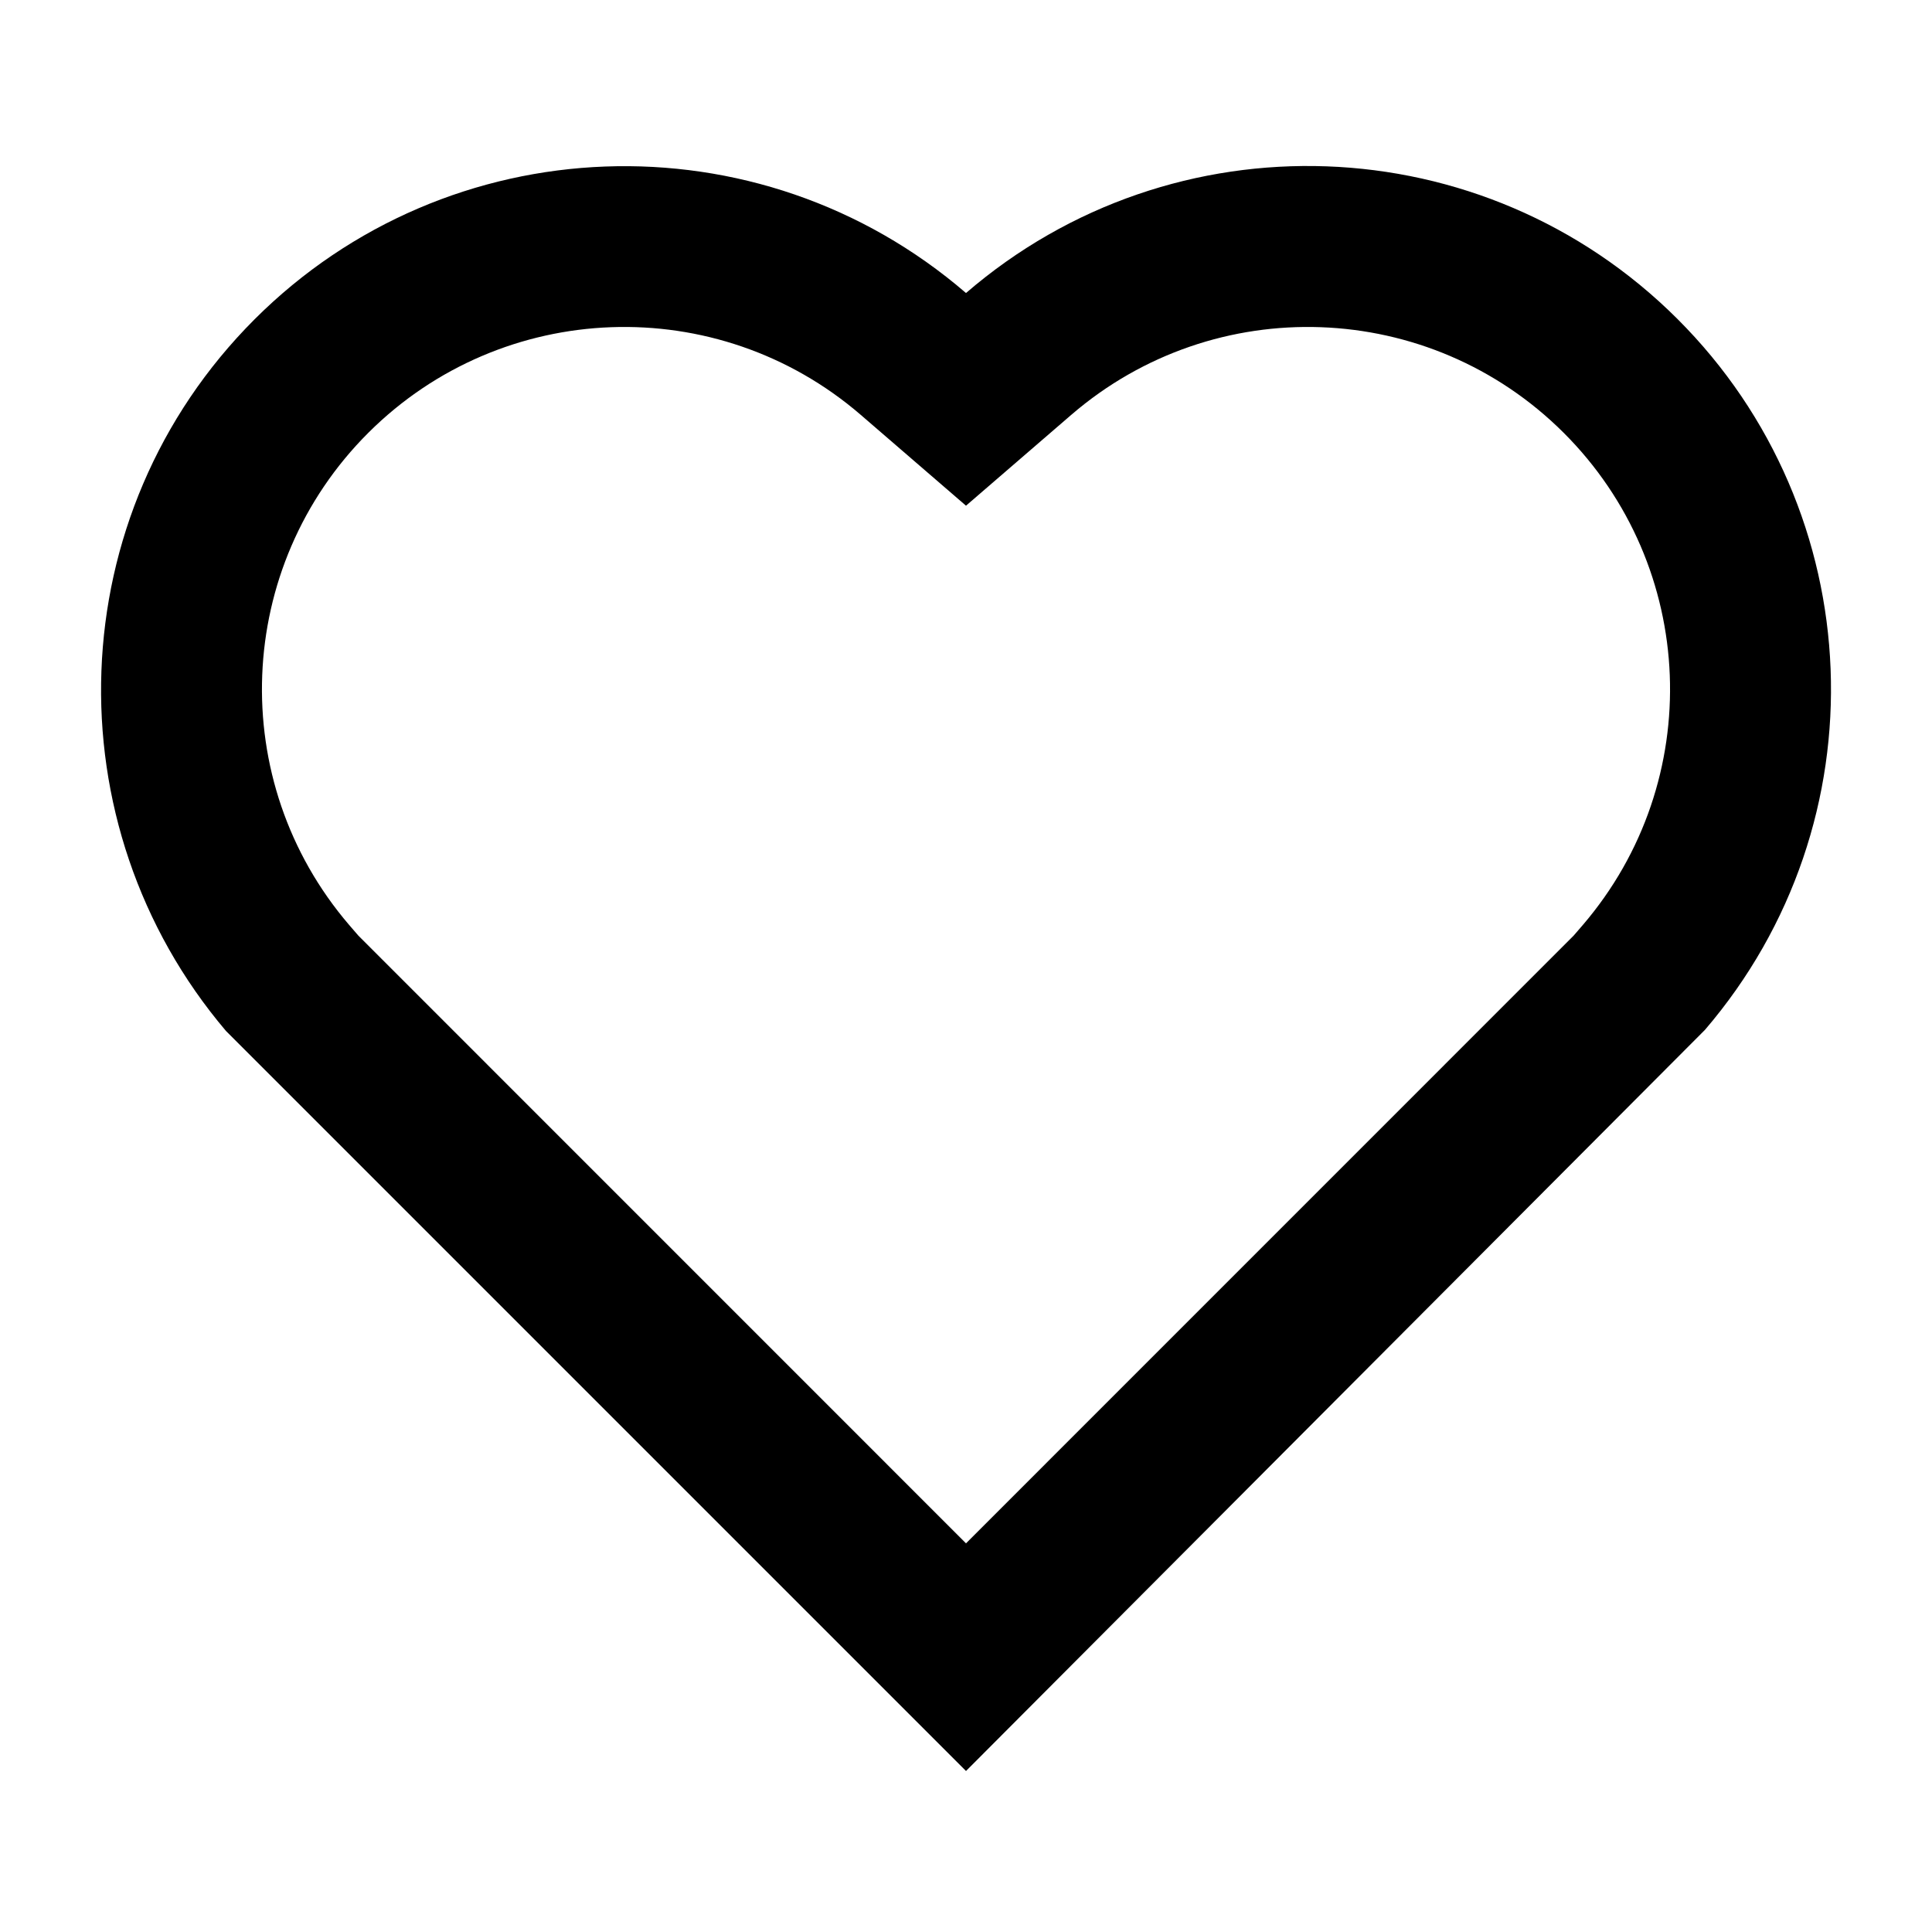
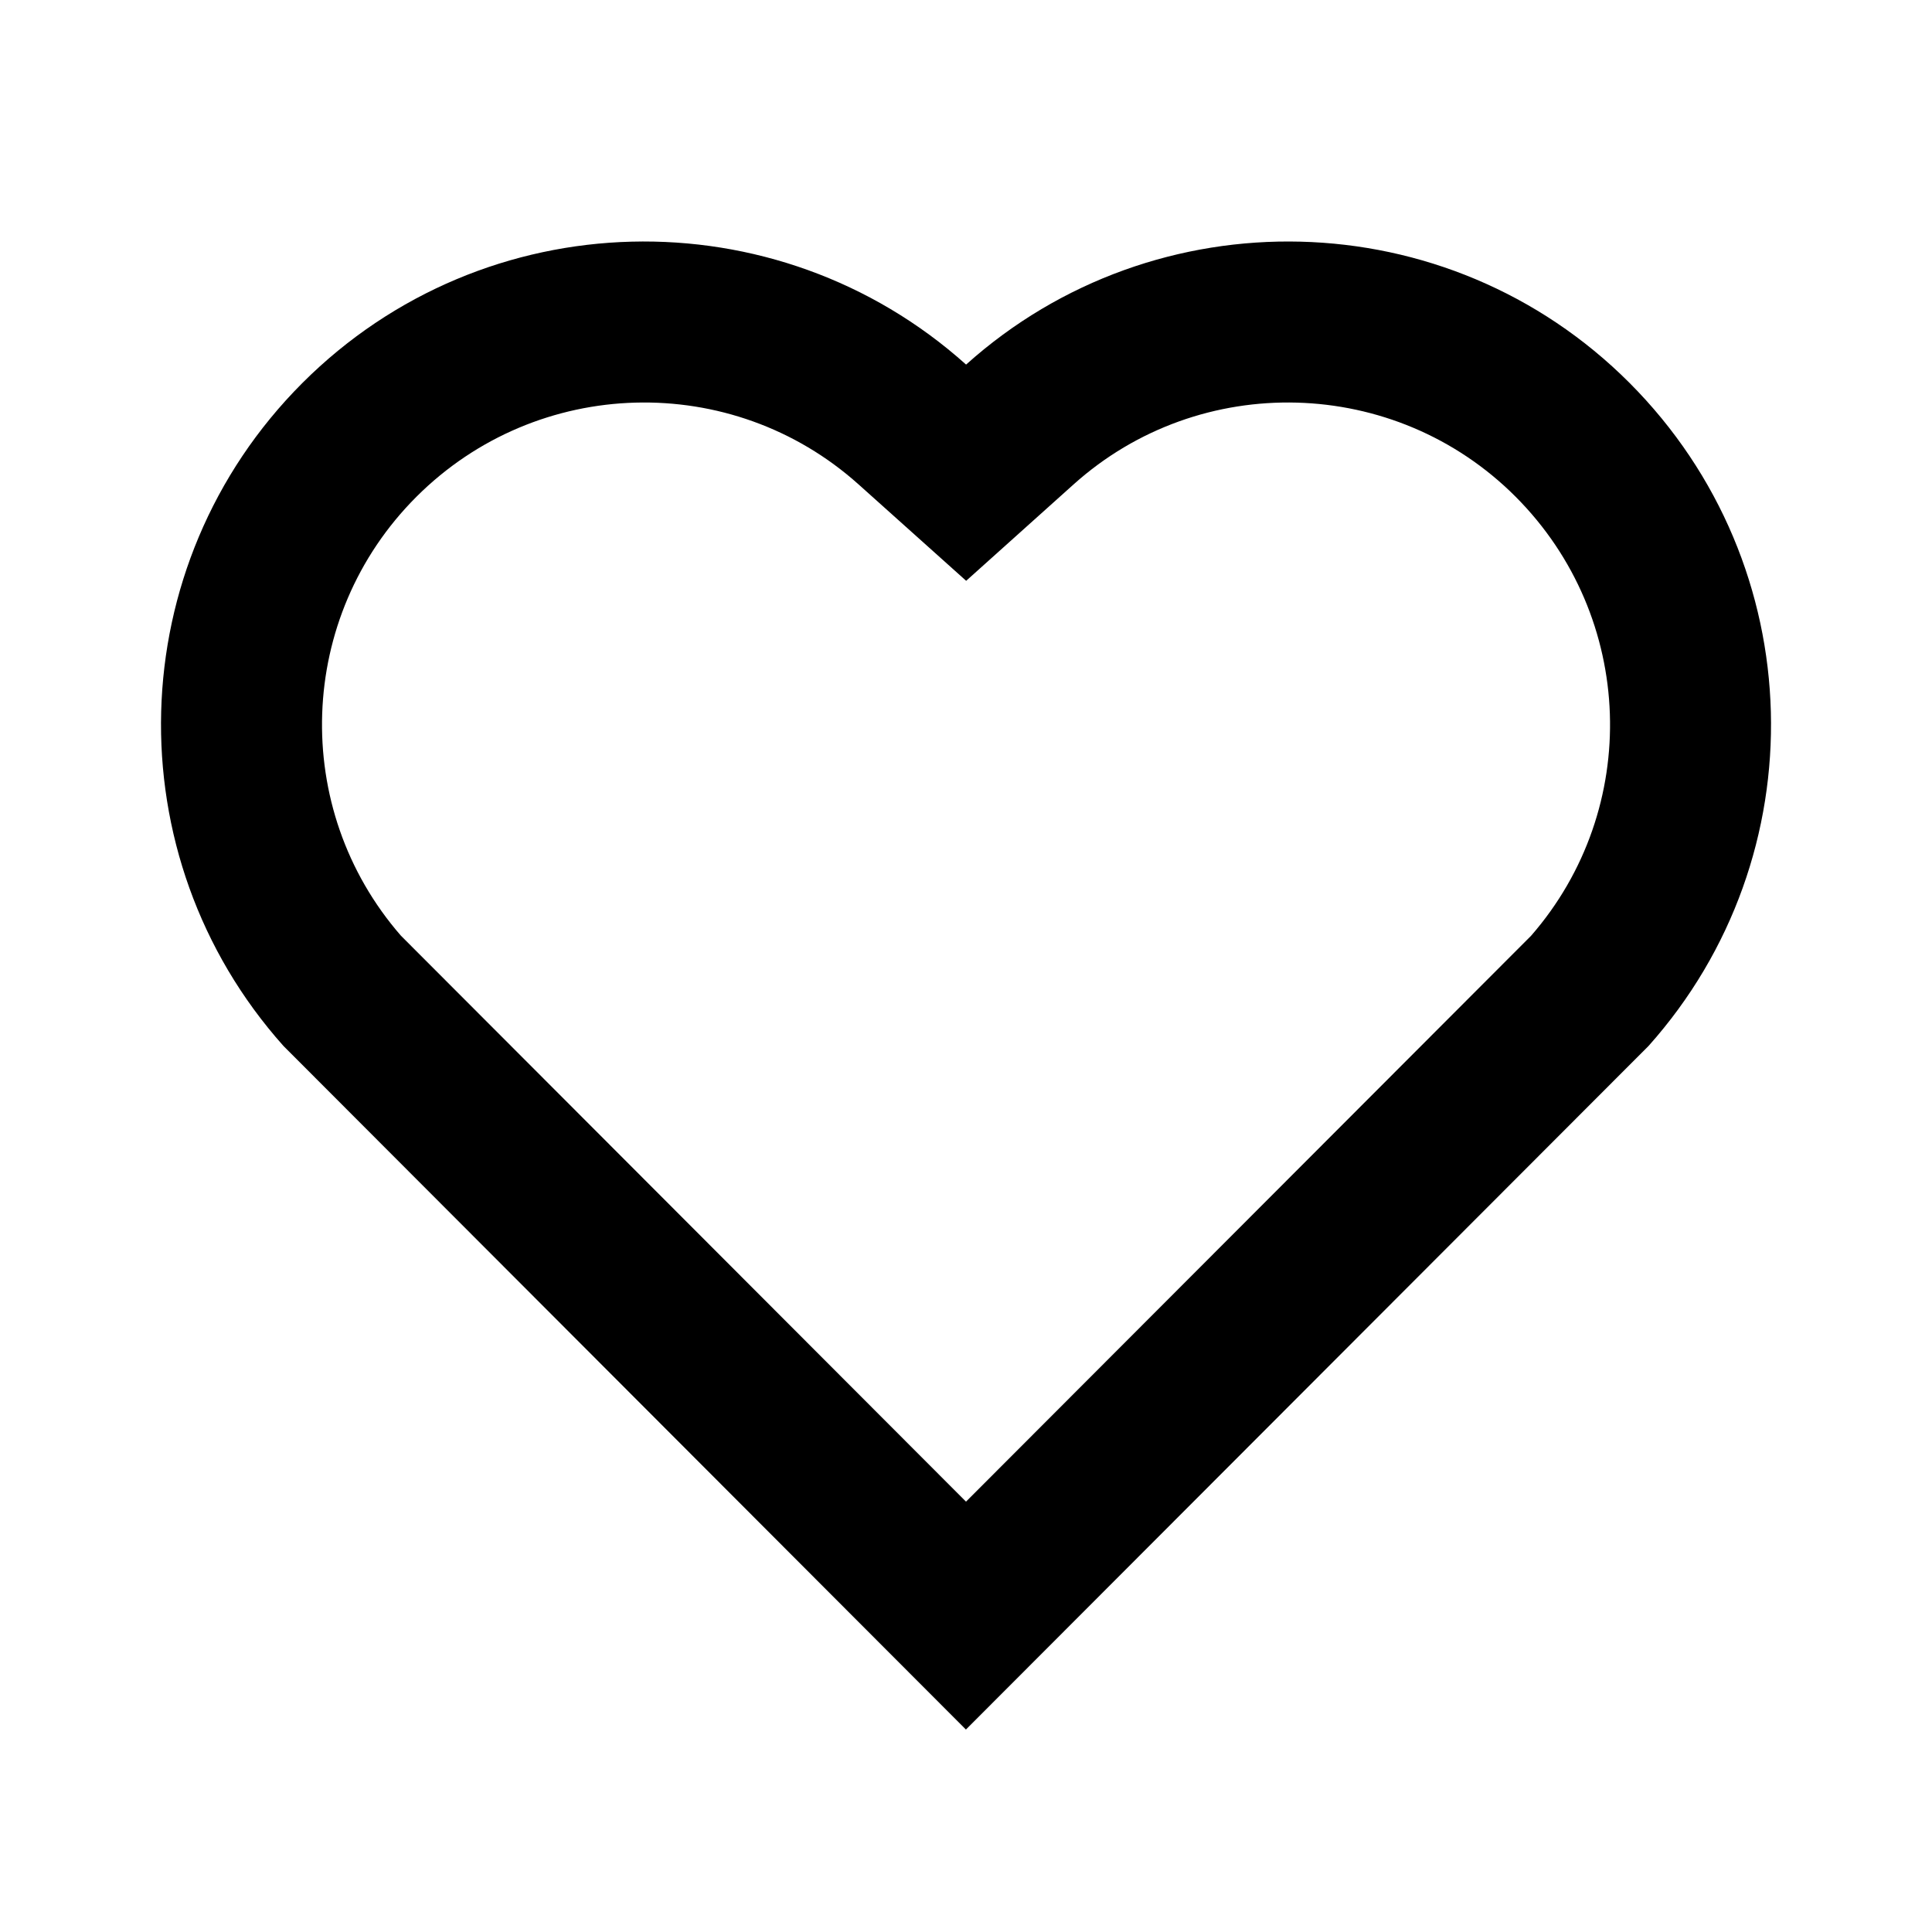
<svg xmlns="http://www.w3.org/2000/svg" viewBox="0 0 24 24">
  <g>
-     <path fill="none" d="M0 0h24v24H0z" />
-     <path d="M12 22l-9.192-9.192c-2.18-2.568-2.066-6.42.353-8.84A6.5 6.5 0 0 1 12 3.64a6.5 6.5 0 0 1 9.179 9.154L12 22zm7.662-10.509a4.5 4.5 0 0 0-6.355-6.337L12 6.282l-1.307-1.128a4.5 4.5 0 0 0-6.355 6.337l.114.132L12 19.172l7.548-7.549.114-.132z" />
+     <path fill="none" d="M0 0H24V24H0z" />
+     <path d="M12.001 4.529c2.349-2.109 5.979-2.039 8.242.228 2.262 2.268 2.34 5.88.236 8.236l-8.48 8.492-8.478-8.492c-2.104-2.356-2.025-5.974.236-8.236 2.265-2.264 5.888-2.34 8.244-.228zm6.826 1.641c-1.5-1.502-3.92-1.563-5.49-.153l-1.335 1.198-1.336-1.197c-1.575-1.412-3.99-1.35-5.494.154-1.49 1.49-1.565 3.875-.192 5.451L12 18.654l7.02-7.03c1.374-1.577 1.299-3.959-.193-5.454z" />
  </g>
</svg>
